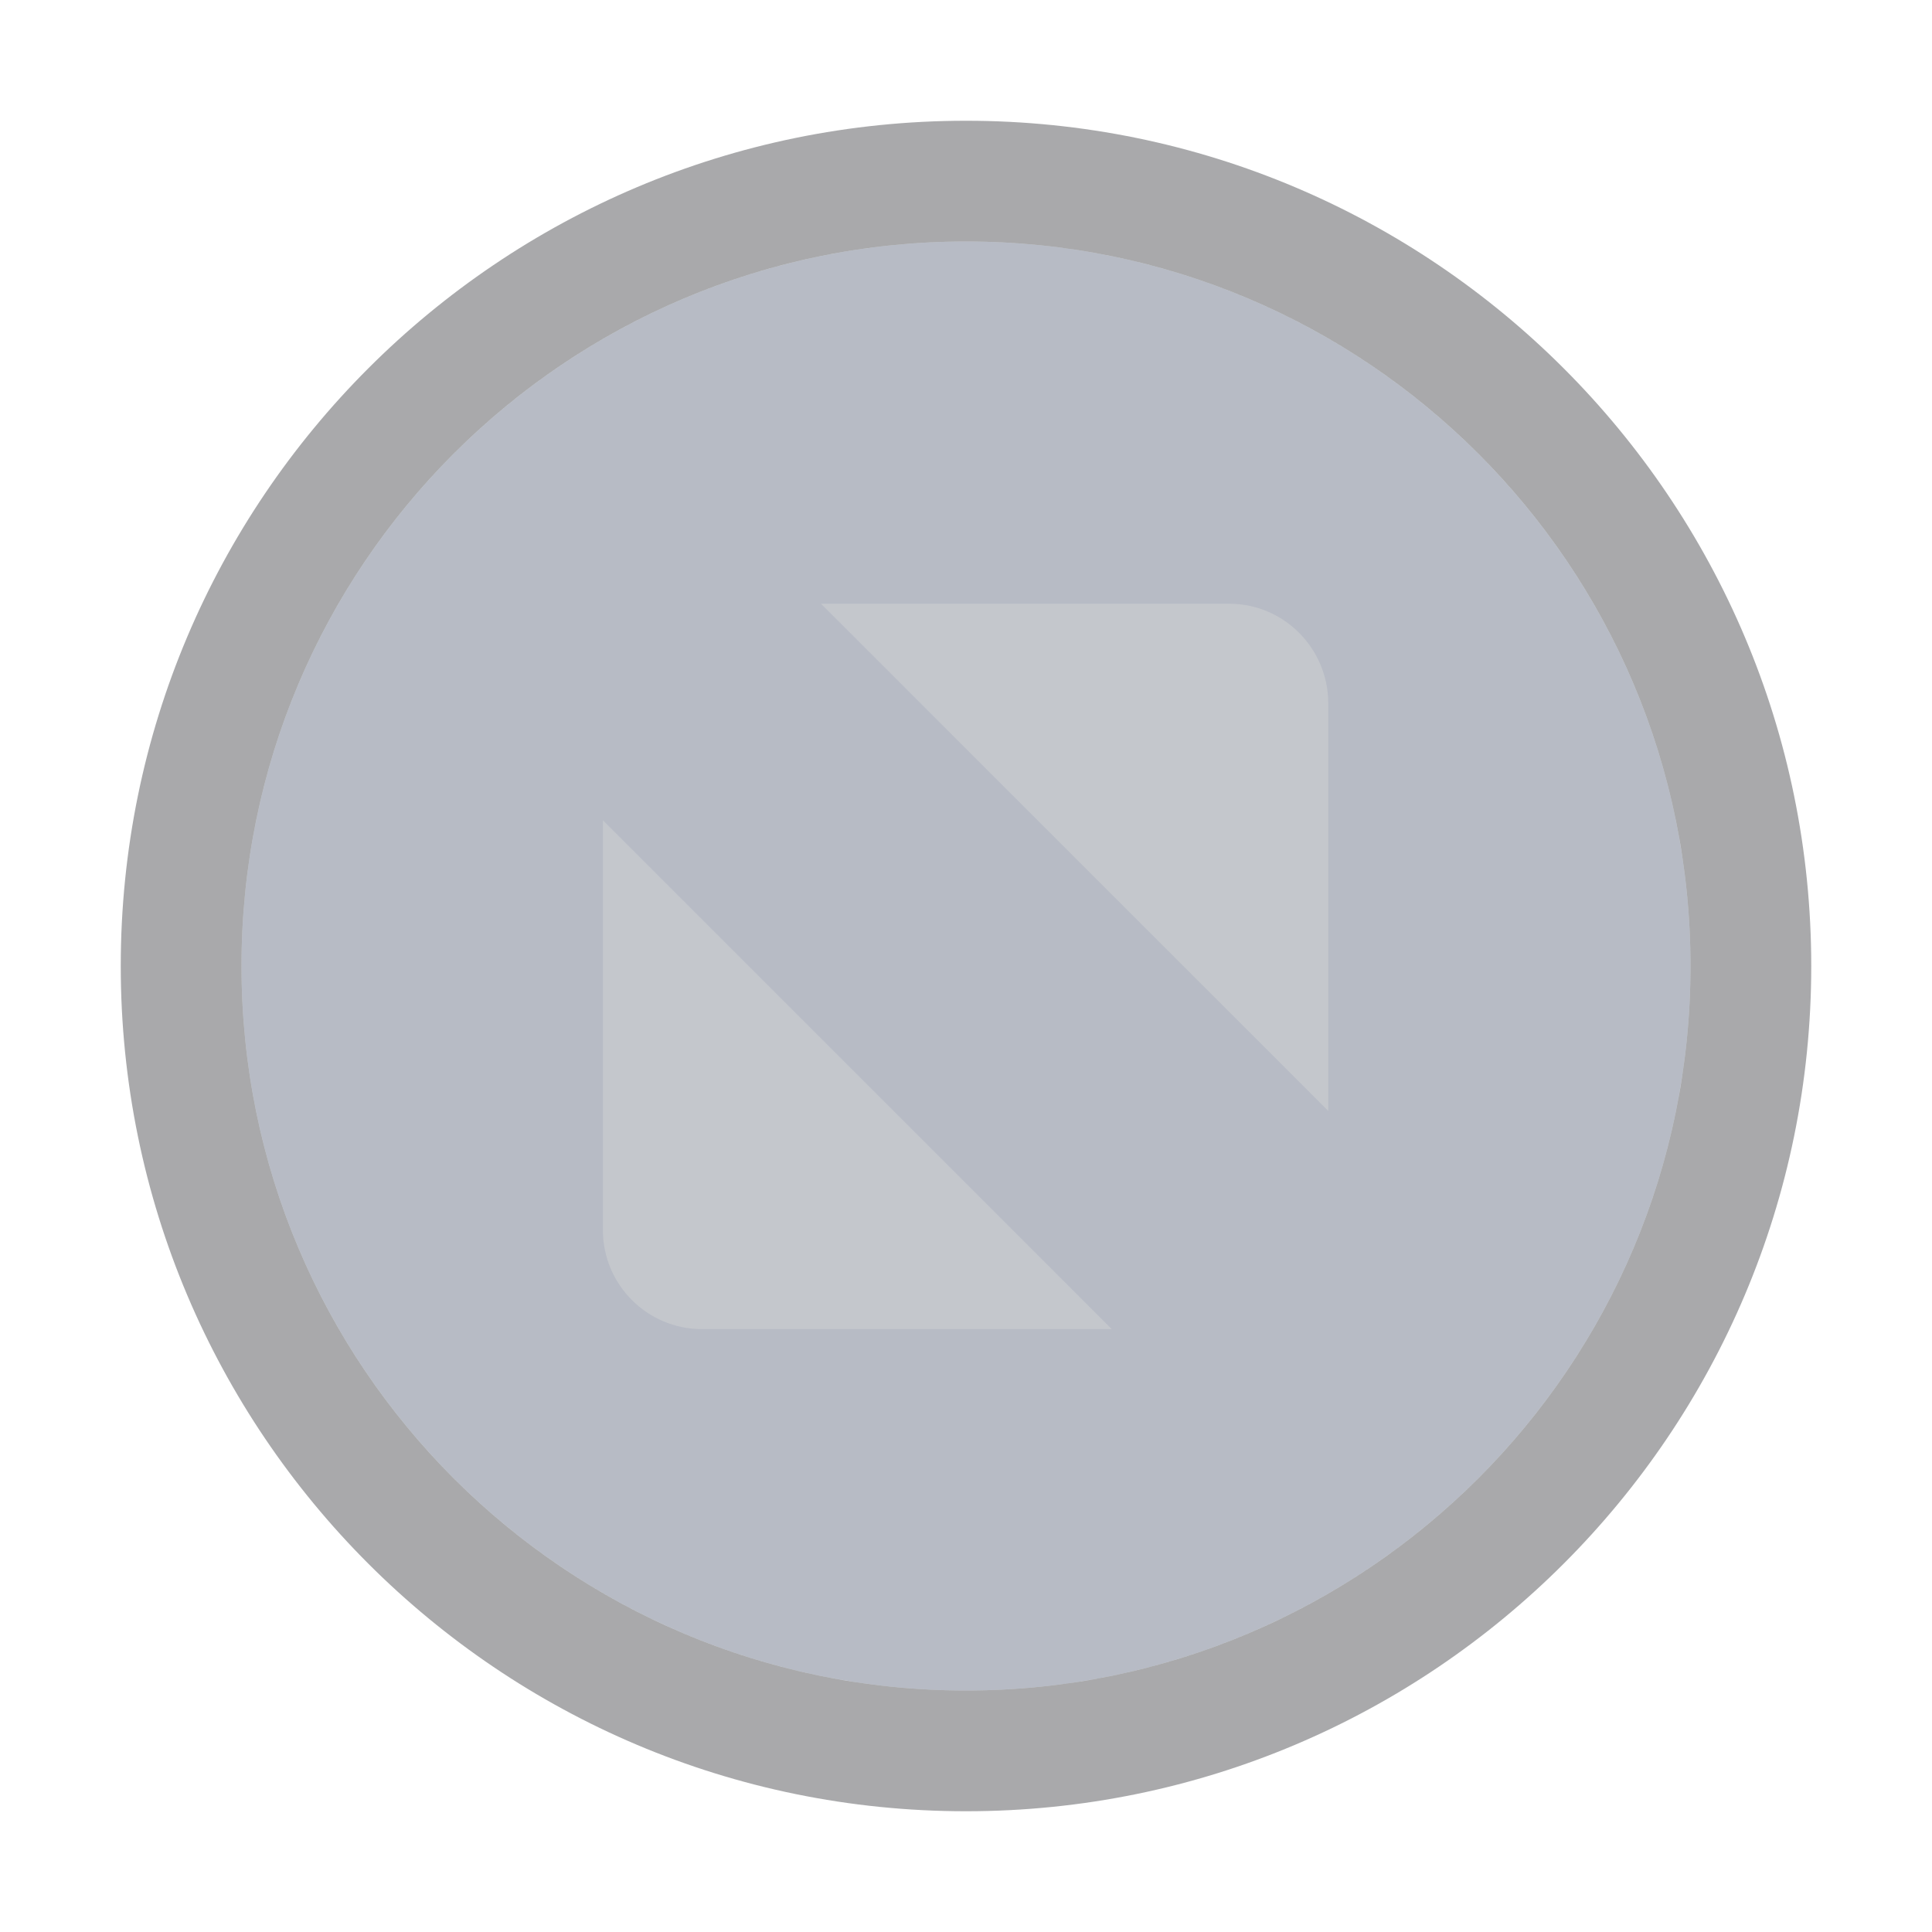
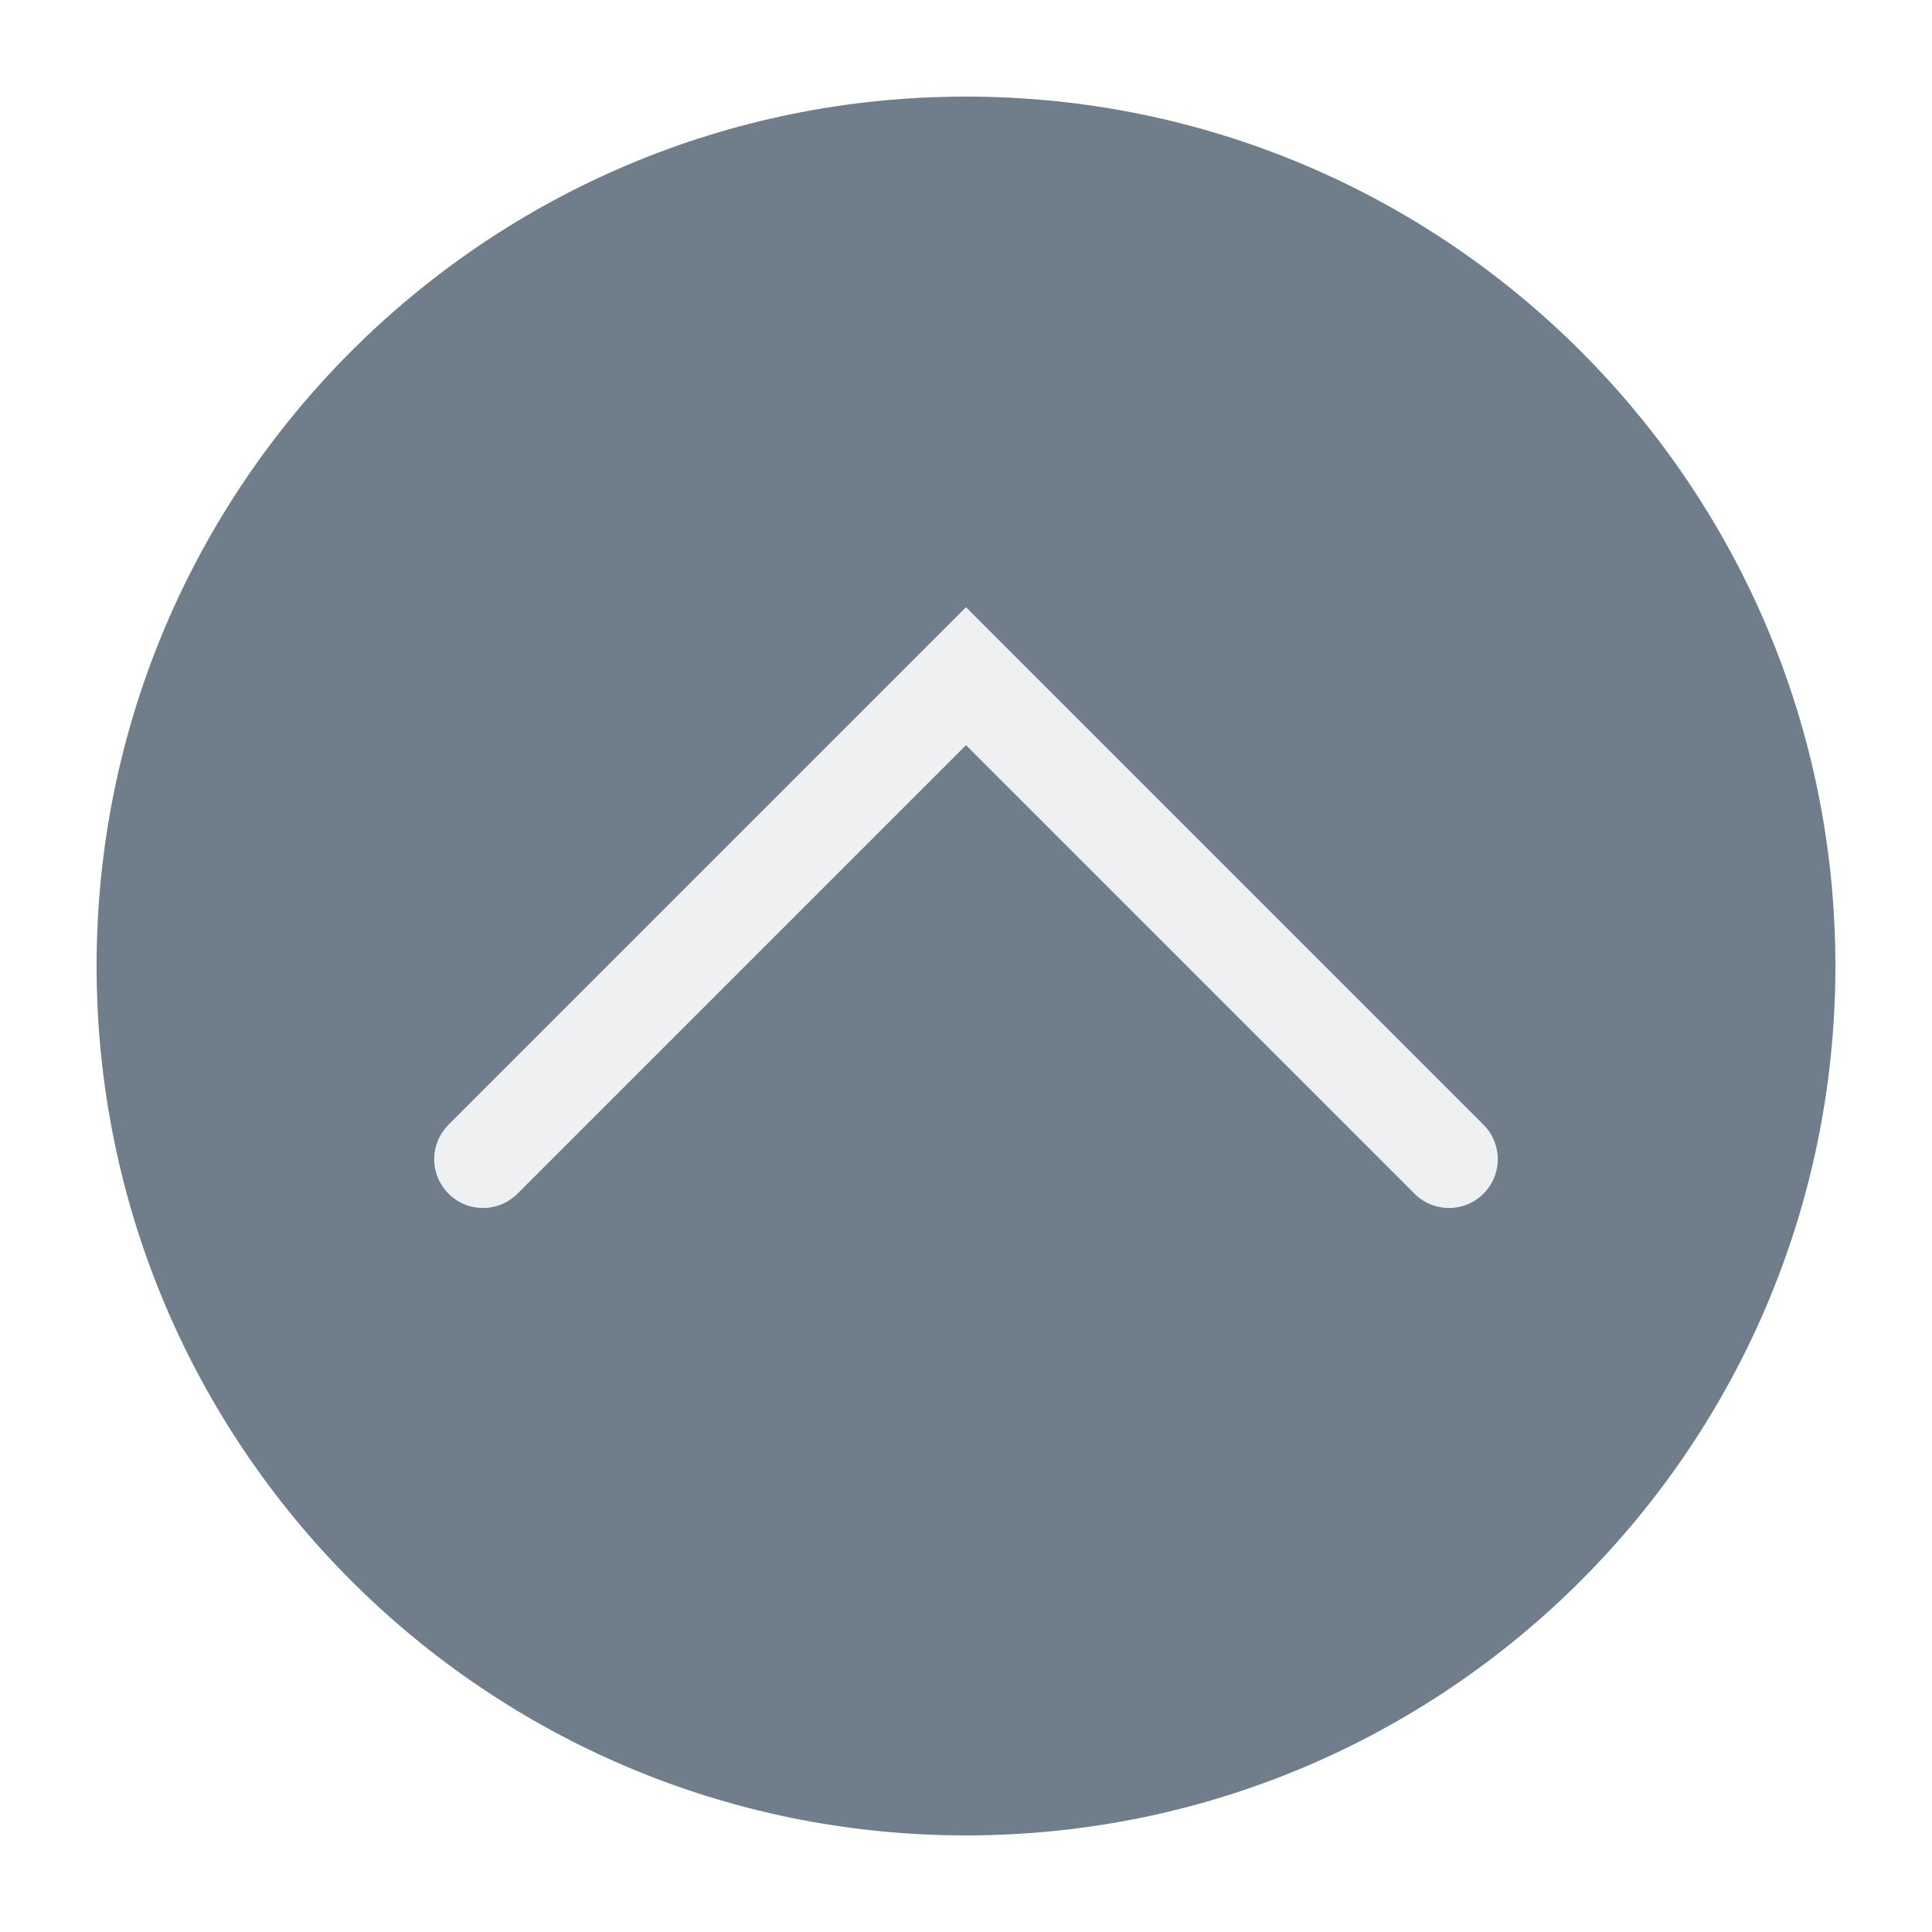
<svg xmlns="http://www.w3.org/2000/svg" viewBox="0 0 50 50" version="1.2" baseProfile="tiny">
  <defs>
</defs>
  <g fill="none" stroke="black" stroke-width="1" fill-rule="evenodd" stroke-linecap="square" stroke-linejoin="bevel">
-     <g fill="#000000" fill-opacity="1" stroke="none" transform="matrix(3.125,0,0,3.125,-56.25,0)" font-family="System Font" font-size="10" font-weight="400" font-style="normal" opacity="0.001">
-       <rect x="18" y="0" width="16" height="16" />
+     <g fill="#707d8a" fill-opacity="1" stroke="none" transform="matrix(2.5,0,0,2.5,2.5,2.5)" font-family="Noto Sans" font-size="10" font-weight="400" font-style="normal">
+       <circle cx="9" cy="9" r="9" />
    </g>
-     <g fill="#5f697f" fill-opacity="1" stroke="none" transform="matrix(3.125,0,0,3.125,-56.25,0)" font-family="System Font" font-size="10" font-weight="400" font-style="normal" opacity="0.45">
-       <circle cx="26" cy="8" r="6" />
+     <g fill="none" stroke="#eff0f1" stroke-opacity="1" stroke-width="1.01" stroke-linecap="round" stroke-linejoin="miter" stroke-miterlimit="2" transform="matrix(2.5,0,0,2.5,2.5,2.5)" font-family="Noto Sans" font-size="10" font-weight="400" font-style="normal">
+       <polyline fill="none" vector-effect="none" points="4,11 9,6 14,11 " />
    </g>
-     <g fill="#15171c" fill-opacity="1" stroke="none" transform="matrix(3.125,0,0,3.125,-56.25,0)" font-family="System Font" font-size="10" font-weight="400" font-style="normal" opacity="0.37">
-       <path vector-effect="none" fill-rule="nonzero" d="M26,1 C22.134,1 19,4.134 19,8 C19,11.866 22.134,15 26,15 C29.866,15 33,11.866 33,8 C33,4.134 29.866,1 26,1 M26,2 C29.314,2 32,4.686 32,8 C32,11.314 29.314,14 26,14 C22.686,14 20,11.314 20,8 C20,4.686 22.686,2 26,2 " />
-     </g>
-     <g fill="#c4c7cc" fill-opacity="1" stroke="none" transform="matrix(3.125,0,0,3.125,-56.25,0)" font-family="System Font" font-size="10" font-weight="400" font-style="normal">
-       <path vector-effect="none" fill-rule="nonzero" d="M24.799,5 L28.181,5 C28.631,5 28.997,5.368 29,5.819 L29,9.2 L24.799,5 M27.207,11.007 L23.812,11.007 C23.361,11.007 22.993,10.639 22.993,10.188 L22.993,6.793 L27.207,11.007" />
-     </g>
-     <g fill="none" stroke="#000000" stroke-opacity="1" stroke-width="1" stroke-linecap="square" stroke-linejoin="bevel" transform="matrix(1,0,0,1,0,0)" font-family="System Font" font-size="10" font-weight="400" font-style="normal">
+     <g fill="none" stroke="#000000" stroke-opacity="1" stroke-width="1" stroke-linecap="square" stroke-linejoin="bevel" transform="matrix(1,0,0,1,0,0)" font-family="Noto Sans" font-size="10" font-weight="400" font-style="normal">
</g>
  </g>
</svg>
